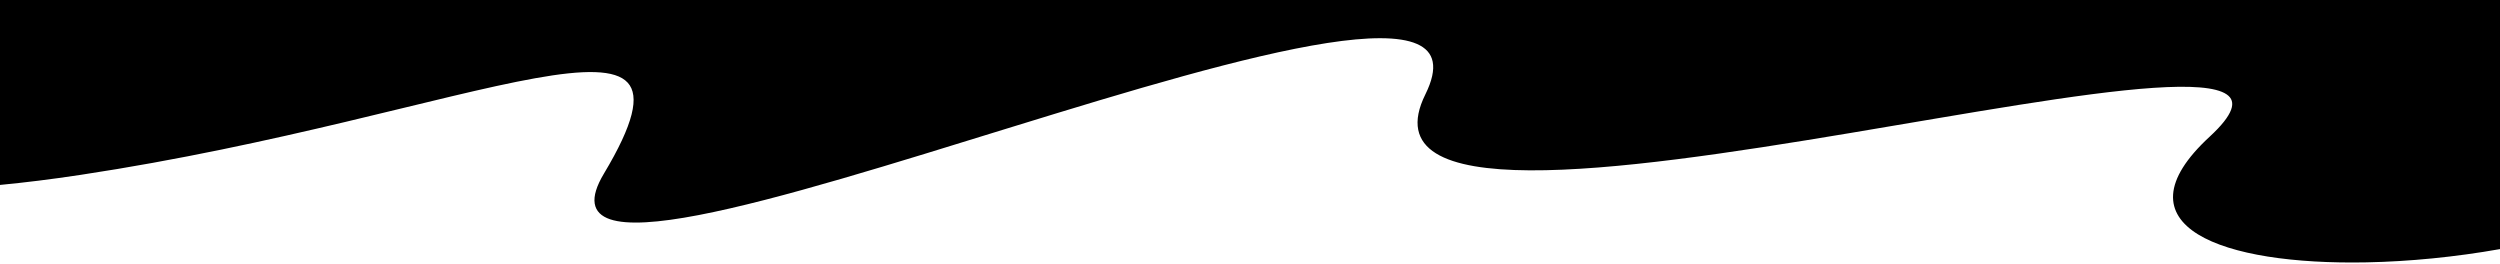
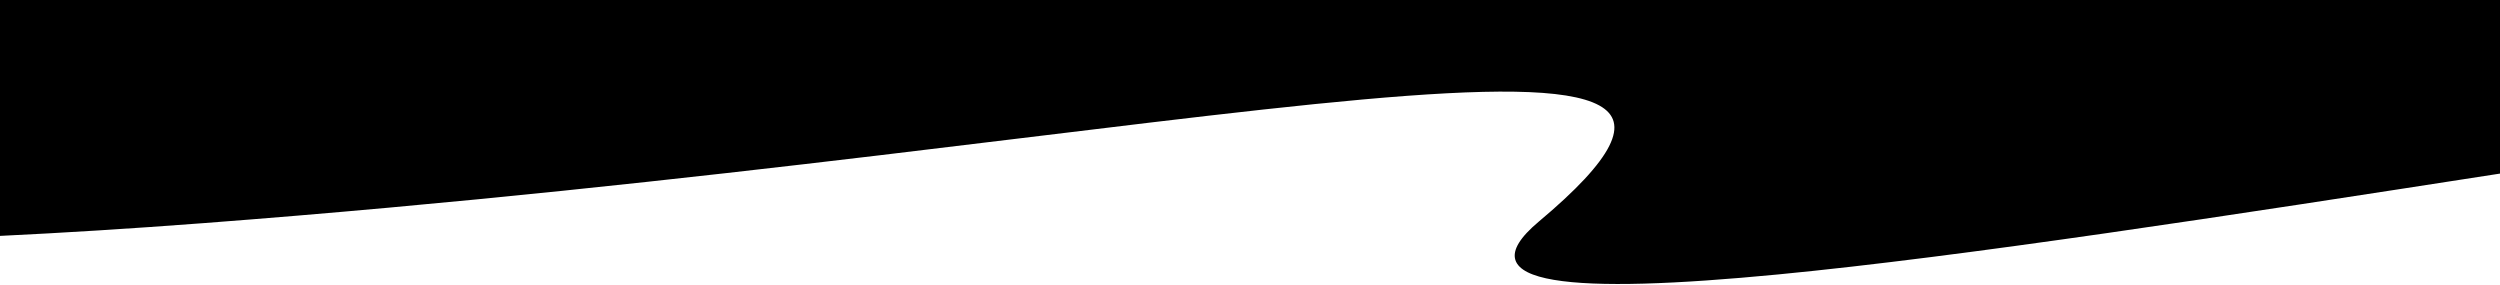
- <svg xmlns="http://www.w3.org/2000/svg" width="1440" height="152" viewBox="0 0 1440 152" fill="none">
-   <path d="M1440 143.478C1414.25 148.047 1387.78 150.637 1363.12 151.12C1342.37 151.526 1322.9 150.44 1306.22 147.783C1289.56 145.128 1275.64 140.896 1266.04 134.985C1256.43 129.069 1251.06 121.414 1251.71 111.939C1252.36 102.522 1258.95 91.468 1272.79 78.708C1279.68 72.351 1283.64 67.246 1285.11 63.232C1285.84 61.238 1285.94 59.544 1285.51 58.109C1285.09 56.678 1284.12 55.44 1282.59 54.386C1279.51 52.259 1274.26 50.942 1267.07 50.351C1259.9 49.761 1250.89 49.896 1240.39 50.605C1198.36 53.443 1132.6 65.452 1065.28 76.693C998.004 87.929 929.176 98.396 881.087 98.117C869.061 98.047 858.318 97.306 849.213 95.732C840.113 94.16 832.617 91.752 827.106 88.328C821.586 84.898 818.038 80.433 816.901 74.772C815.769 69.127 817.049 62.375 820.998 54.395C824.9 46.508 826.163 40.315 825.232 35.577C824.31 30.88 821.209 27.514 816.131 25.3C811.031 23.077 803.968 22.033 795.229 22.006C786.498 21.979 776.135 22.966 764.461 24.775C717.752 32.014 650.283 52.362 582.936 73.127C515.616 93.883 448.42 115.055 402.327 123.901C390.801 126.114 380.581 127.557 372 128.03C363.43 128.503 356.449 128.009 351.428 126.313C346.387 124.611 343.244 121.664 342.548 117.222C341.863 112.845 343.582 107.15 347.866 99.995C356.396 85.75 361.608 74.566 363.78 65.966C365.953 57.361 365.057 51.459 361.558 47.623C358.034 43.761 351.741 41.84 342.744 41.543C333.768 41.246 322.221 42.568 308.33 45.055C280.547 50.029 243.522 59.641 199.172 70.171C154.835 80.698 103.207 92.135 46.265 100.746C29.665 103.256 14.273 105.155 0 106.524V0H1440V143.478Z" fill="black" />
+ <svg xmlns="http://www.w3.org/2000/svg" width="1440" height="164" viewBox="0 0 1440 164" fill="none">
+   <path d="M1440 99.99C1283.6 124.236 1131.35 147.754 1024.06 158.092C965.446 163.74 920.183 165.462 895.001 161.193C888.703 160.126 883.625 158.678 879.901 156.805C876.182 154.933 873.744 152.6 872.85 149.735C871.953 146.863 872.649 143.589 874.884 139.935C877.119 136.281 880.928 132.184 886.38 127.612C908.114 109.391 921.385 95.09 926.91 84.106C929.669 78.623 930.464 74.026 929.488 70.208C928.515 66.402 925.753 63.261 921.165 60.736C911.951 55.666 895.592 53.202 872.603 52.82C849.641 52.44 820.159 54.135 784.775 57.315C714.006 63.676 619.693 75.968 506.822 89.423C393.958 102.877 262.554 117.491 117.629 128.494C75.422 131.699 36.287 134.126 0 135.875V0H1440V99.99Z" fill="black" />
</svg>
